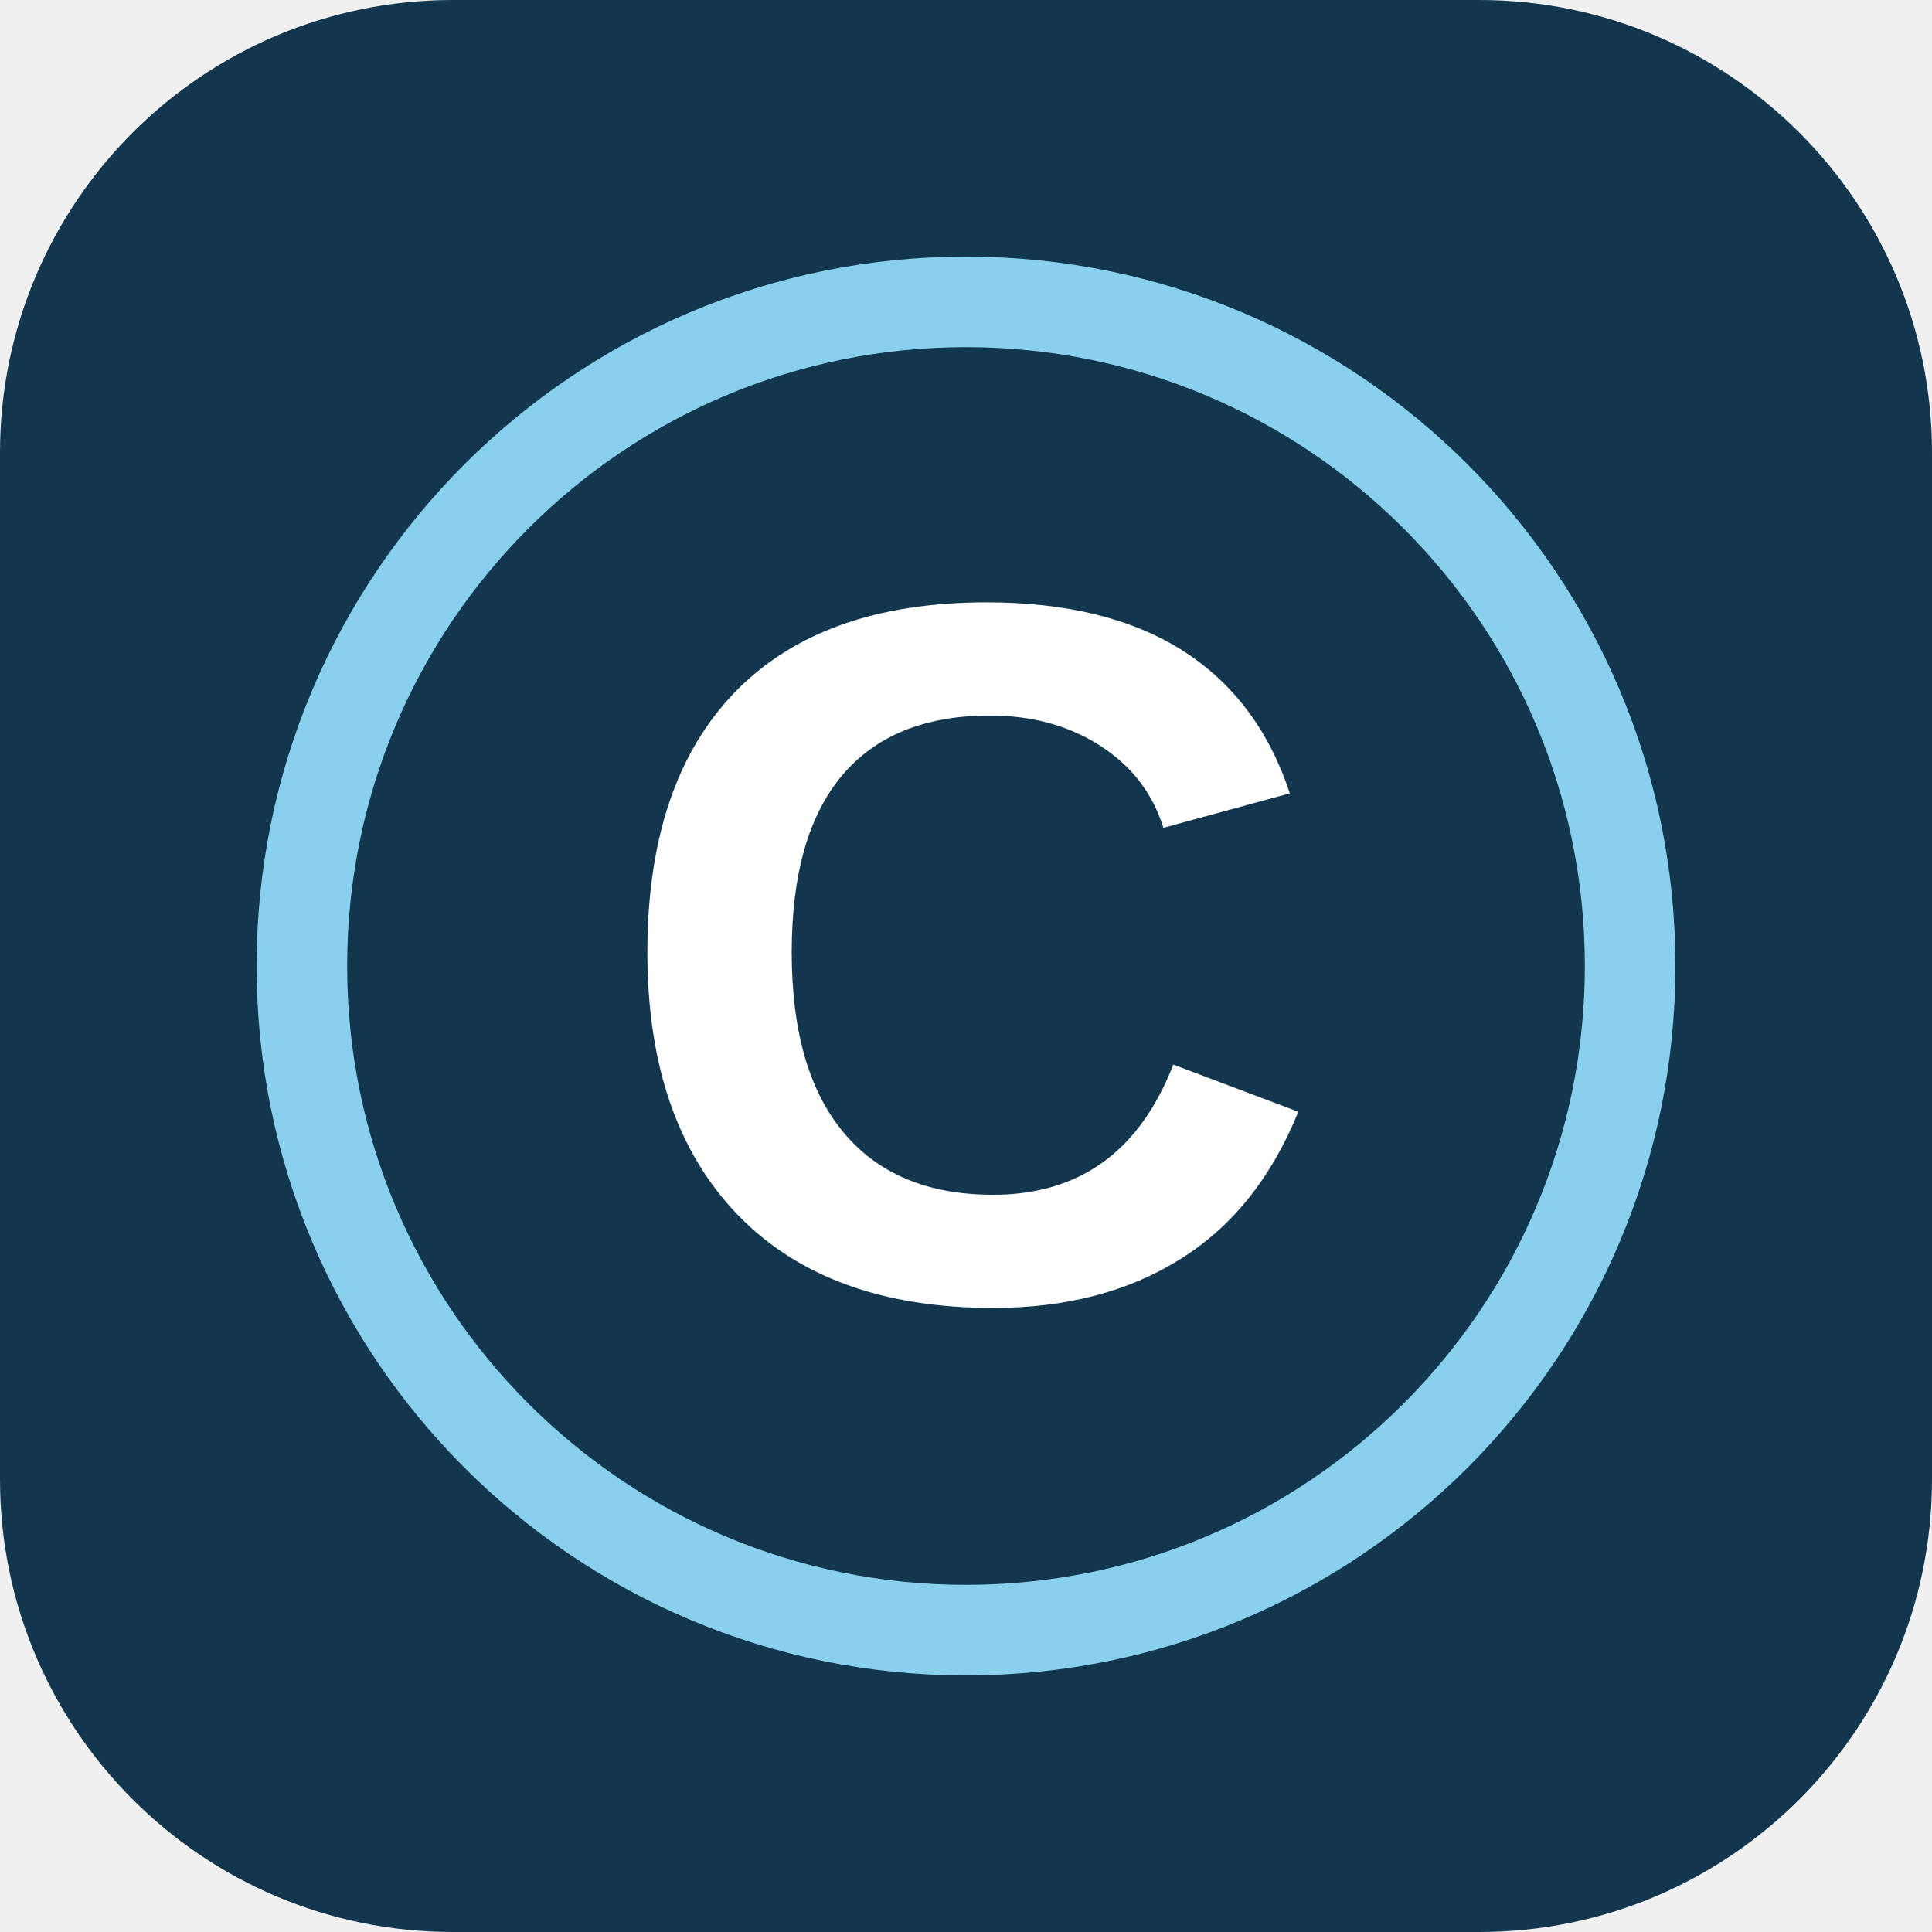
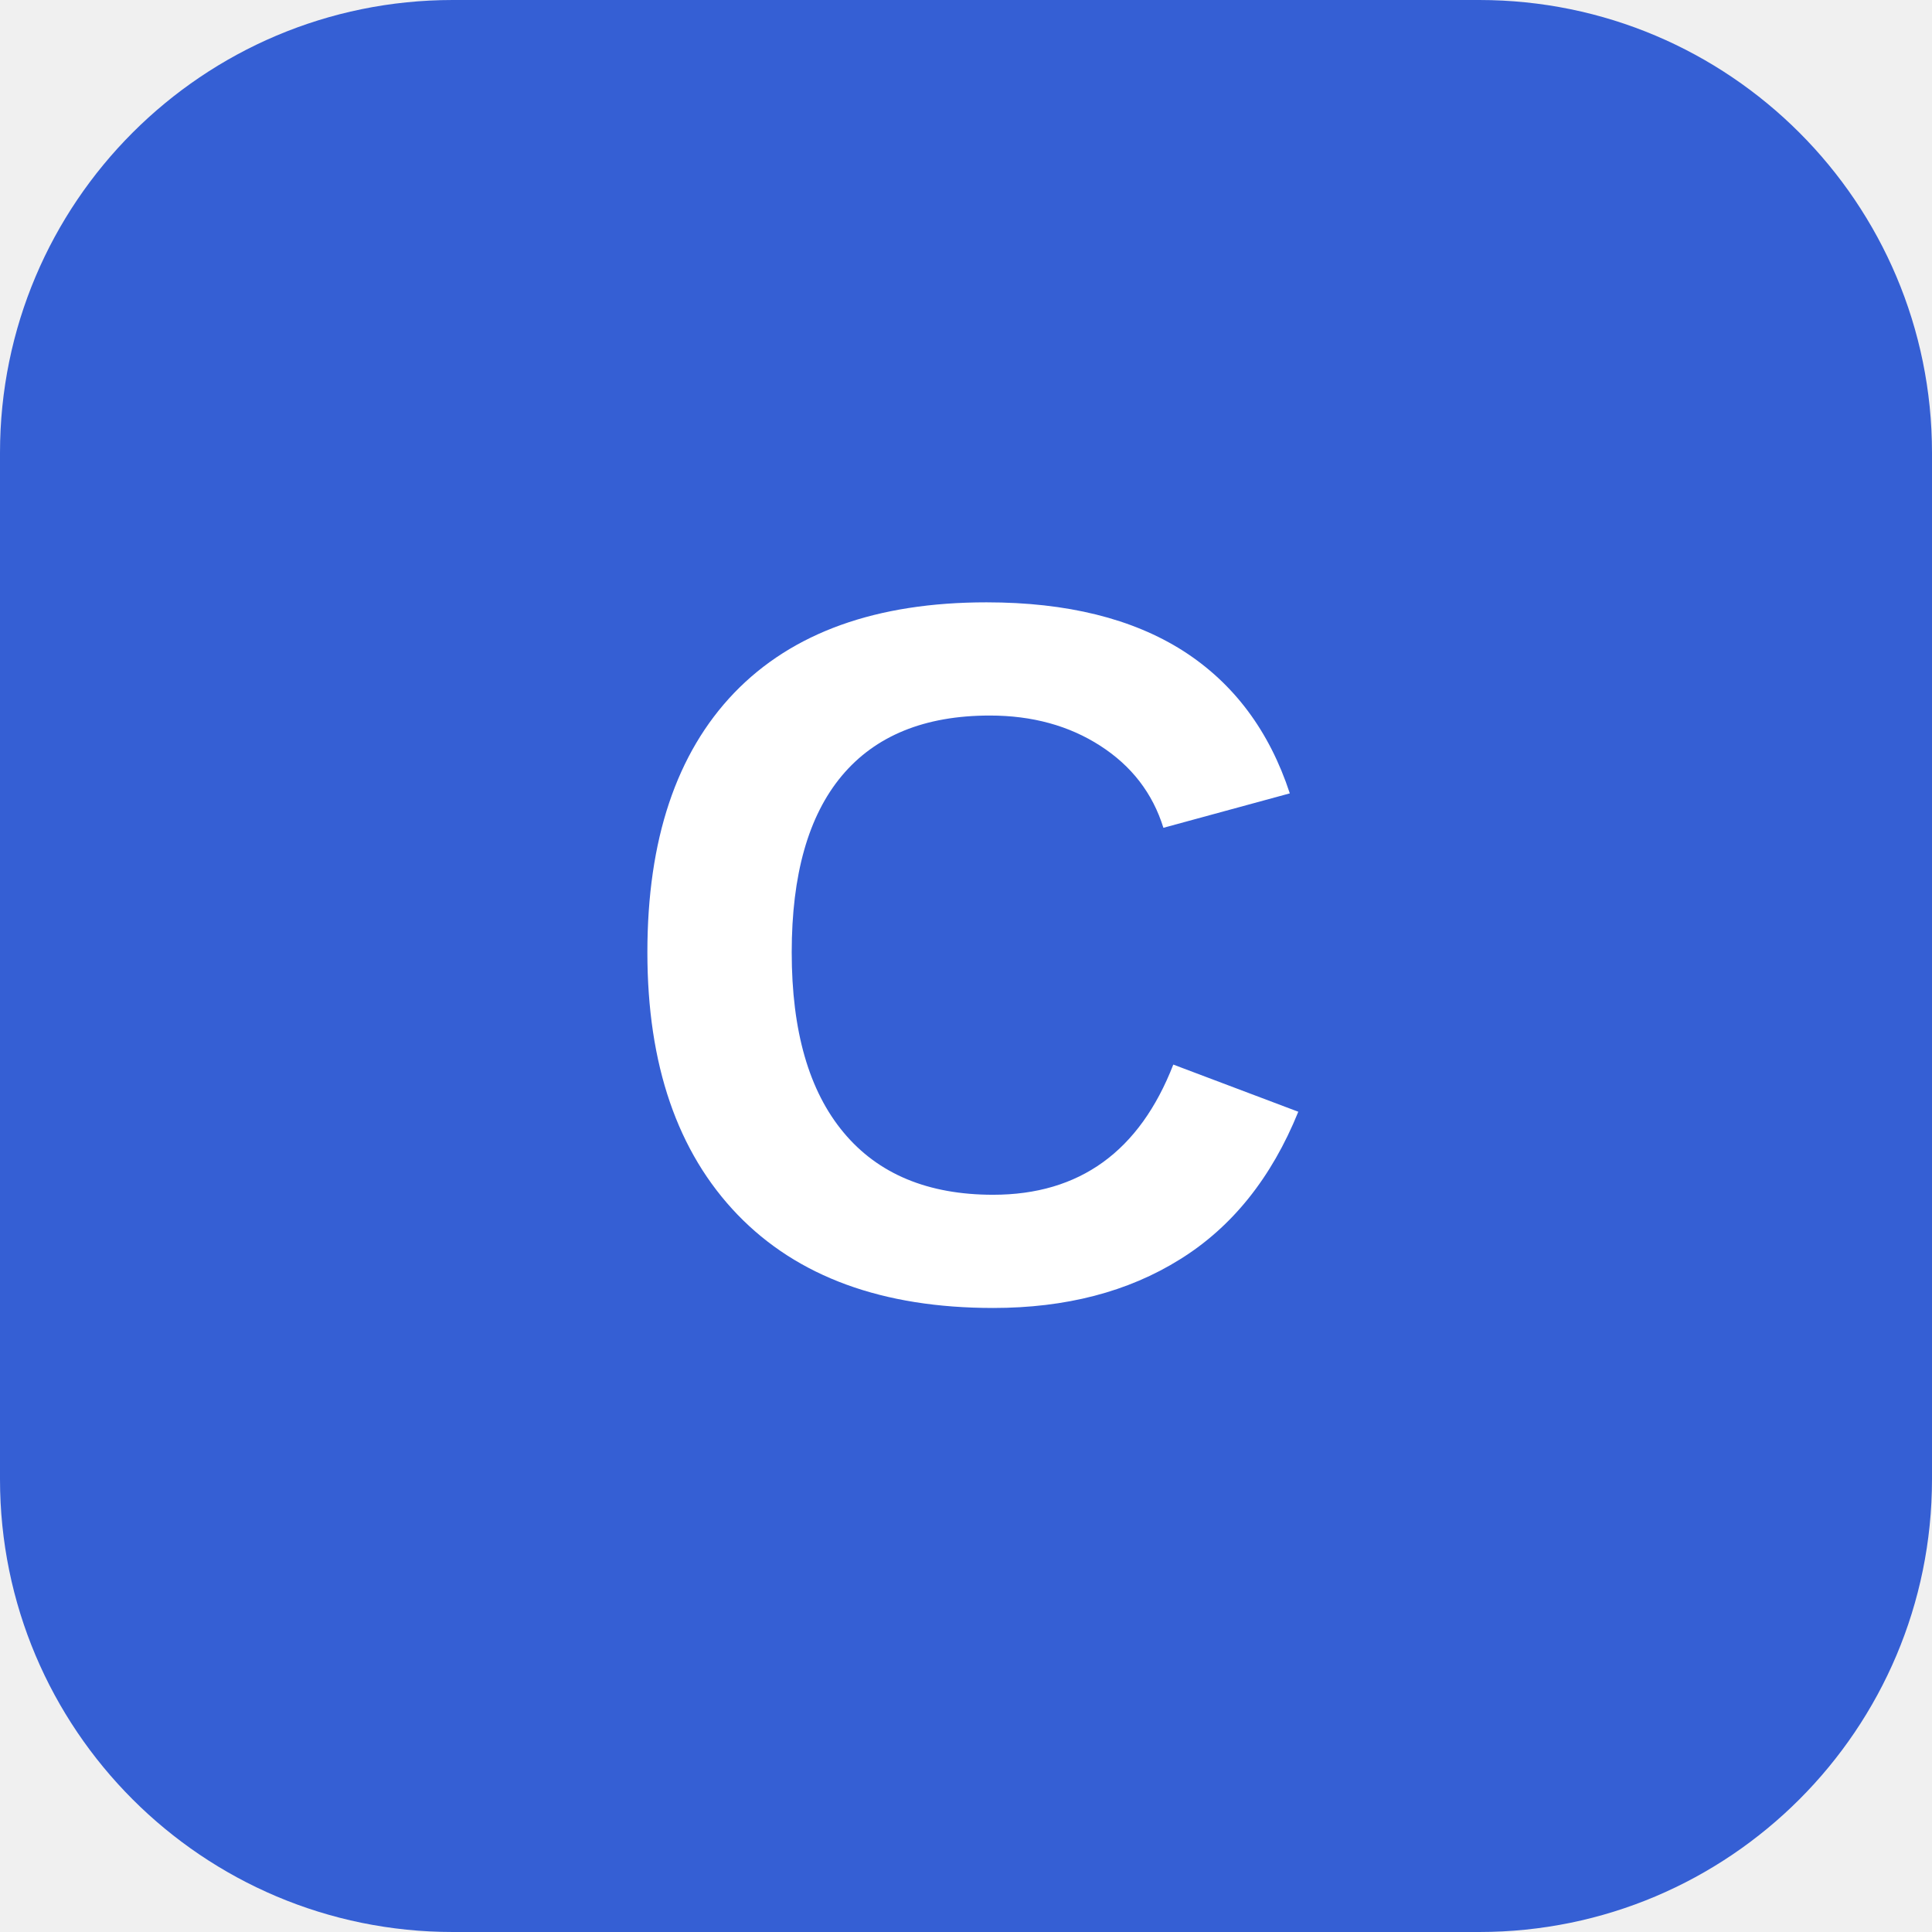
<svg xmlns="http://www.w3.org/2000/svg" viewBox="0 0 64 64">
-   <rect width="64" height="64" rx="15" fill="#12364d" />
-   <circle cx="32" cy="32" r="22" fill="none" stroke="#88d0ed" stroke-width="3" />
+   <rect width="64" height="64" rx="15" fill="#355fd4" />
  <text x="32" y="43" fill="#ffffff" text-anchor="middle" font-family="Arial, sans-serif" font-size="33" font-weight="700">C</text>
</svg>
